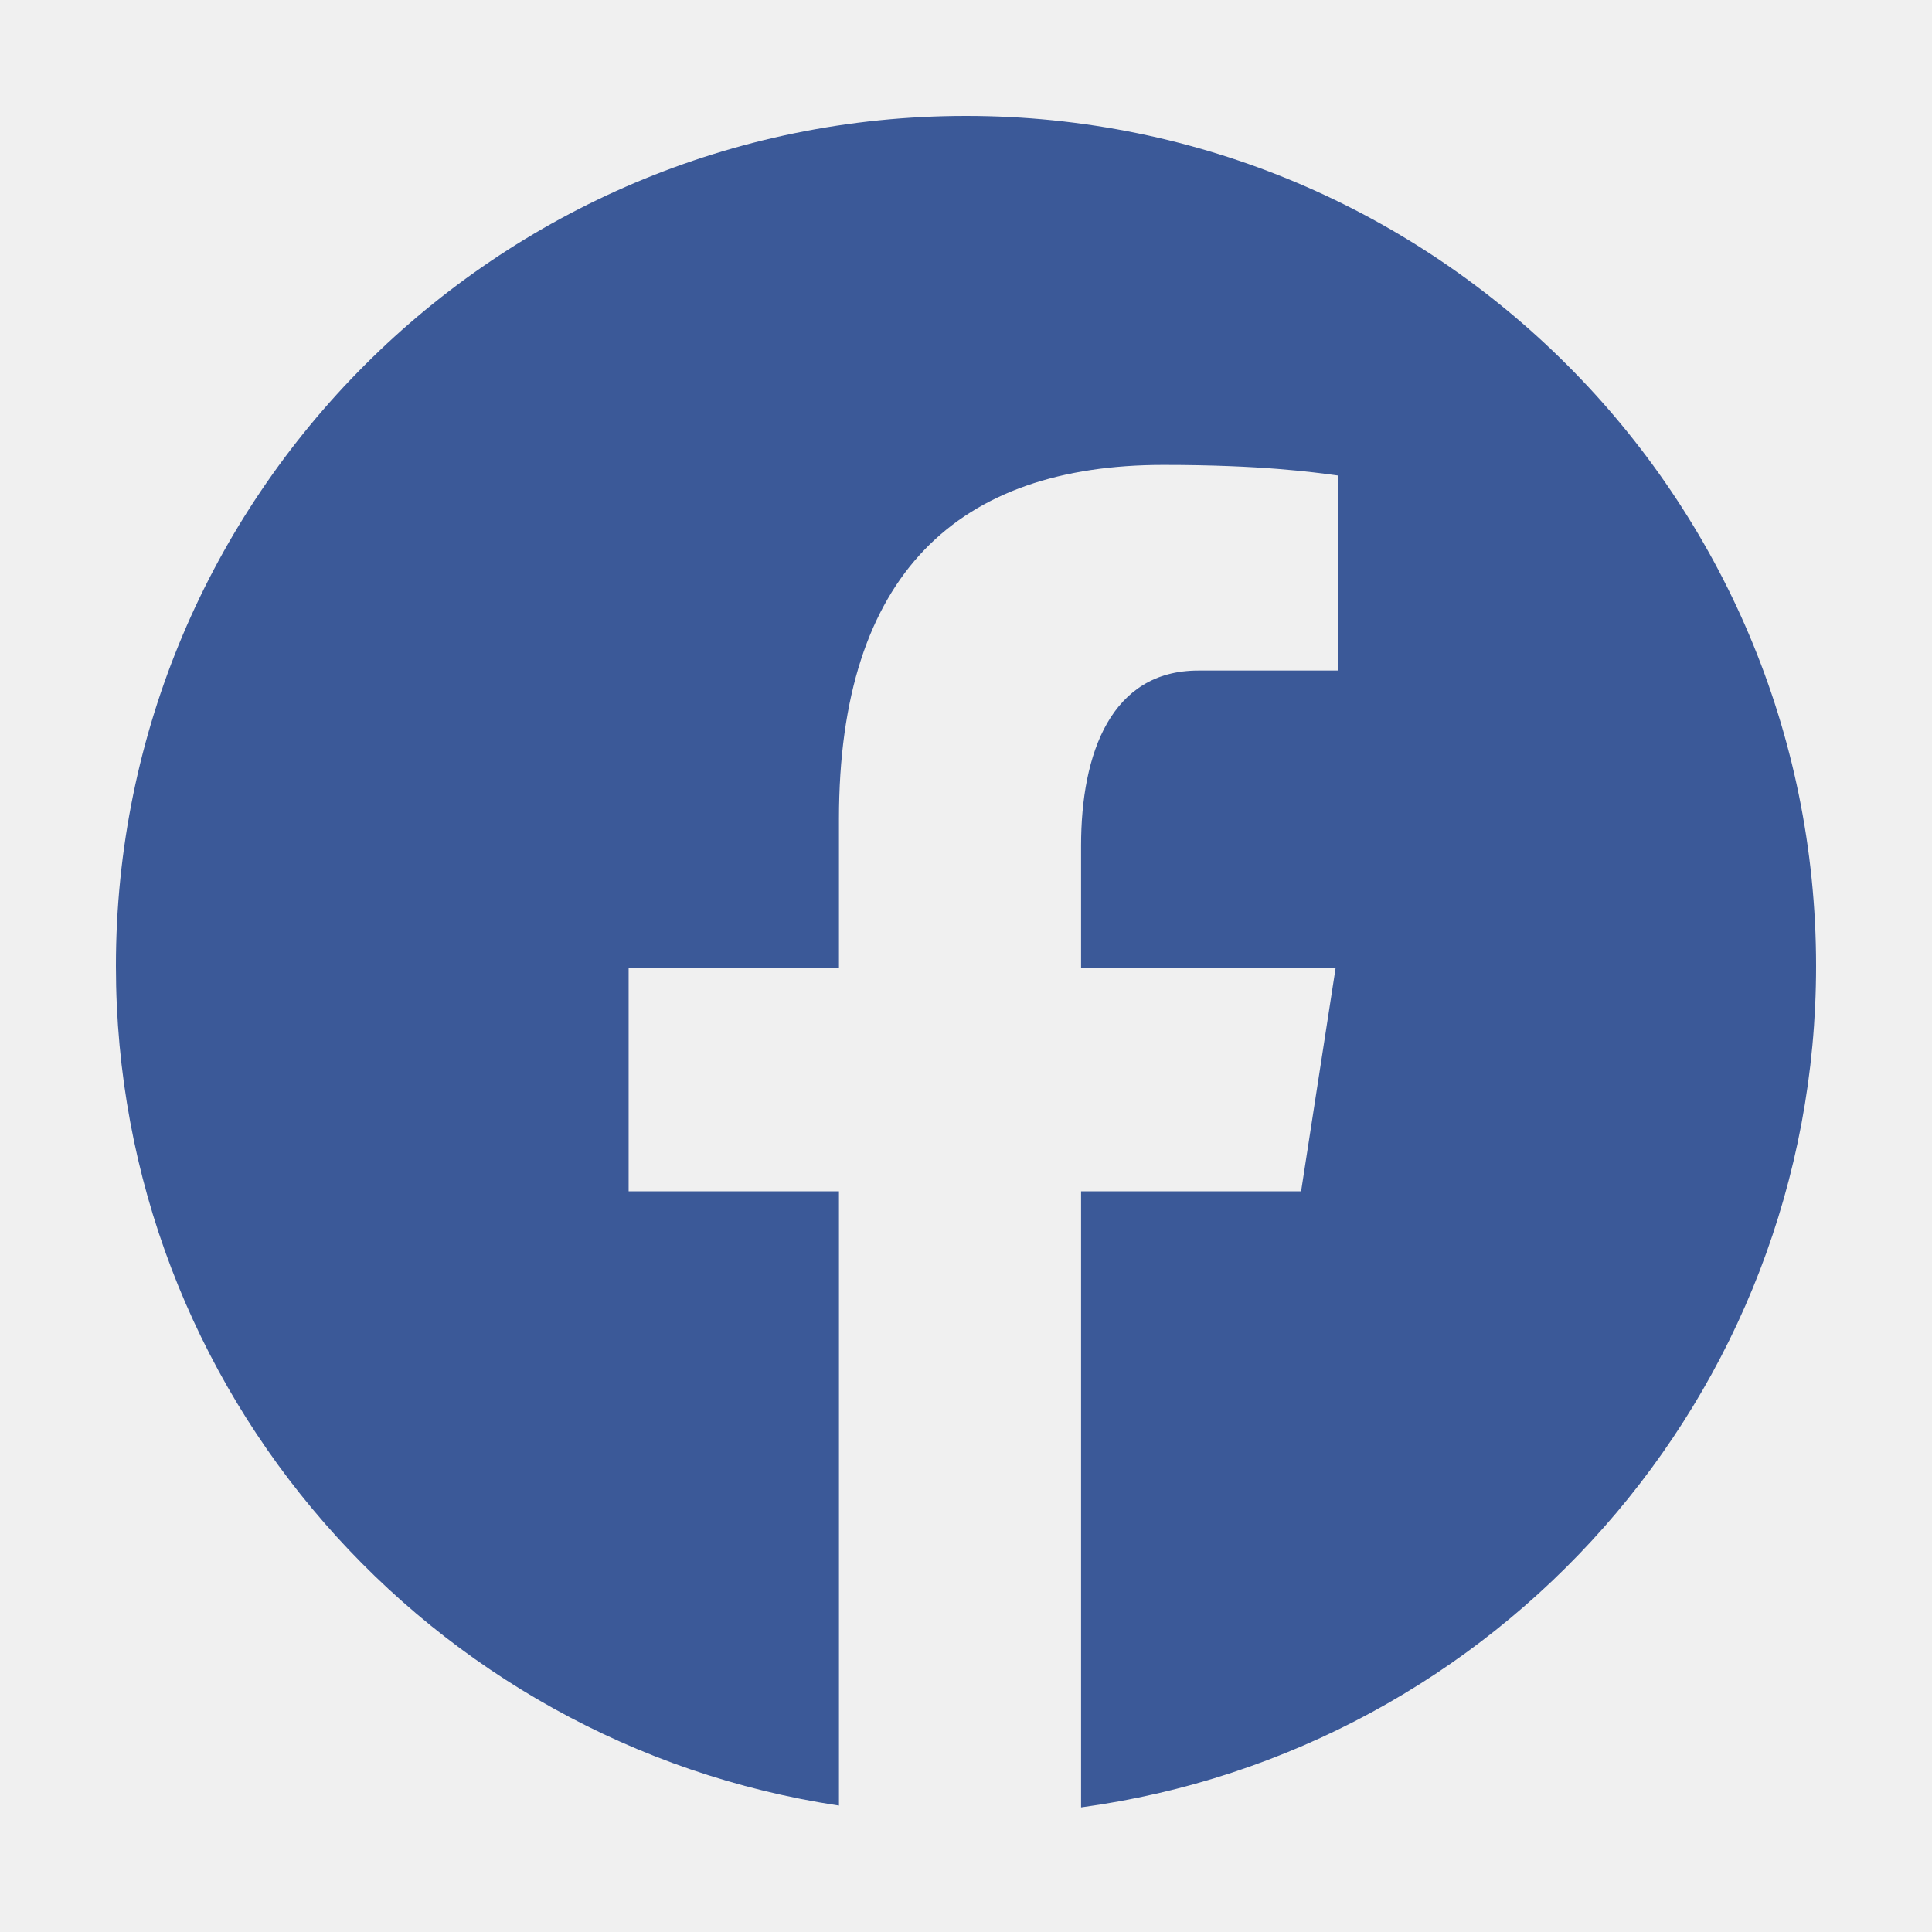
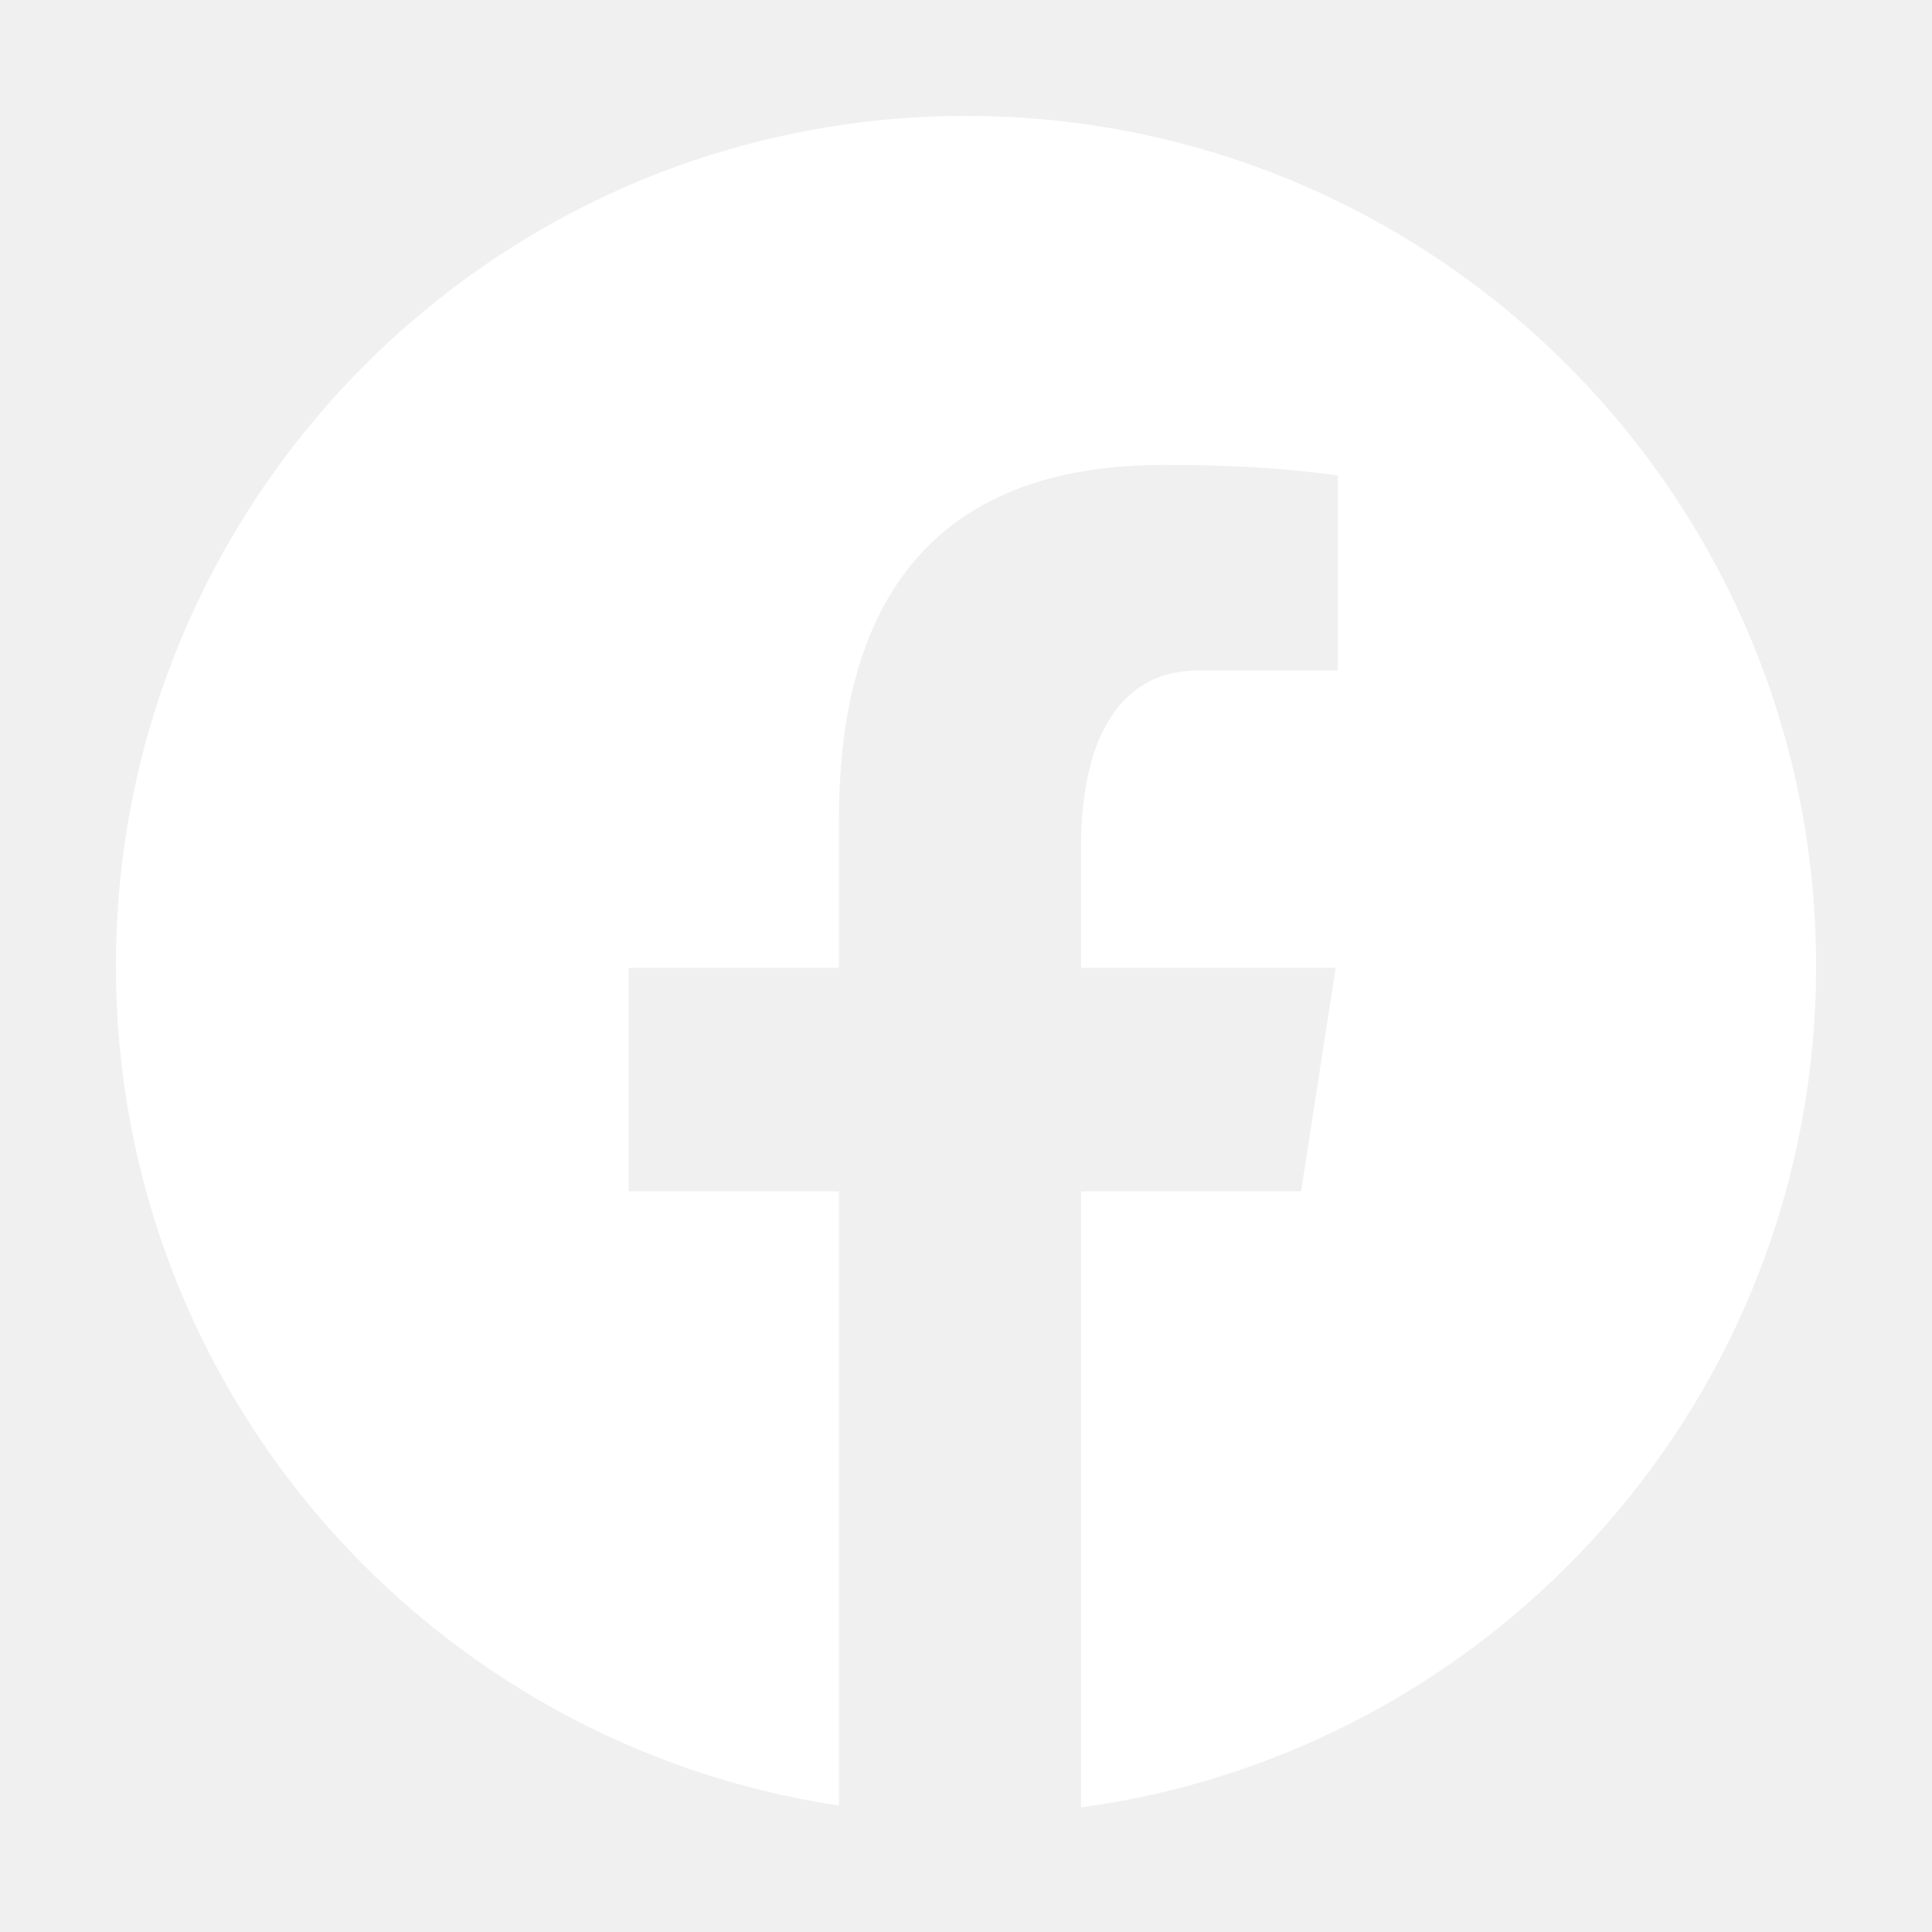
- <svg xmlns="http://www.w3.org/2000/svg" fill="#3b5998" viewBox="0 0 50 50" width="50px" height="50px">
+ <svg xmlns="http://www.w3.org/2000/svg" fill="#FFFFFF" viewBox="0 0 50 50" width="50px" height="50px">
  <path d="M25,3C12.85,3,3,12.85,3,25c0,11.03,8.125,20.137,18.712,21.728V30.831h-5.443v-5.783h5.443v-3.848 c0-6.371,3.104-9.168,8.399-9.168c2.536,0,3.877,0.188,4.512,0.274v5.048h-3.612c-2.248,0-3.033,2.131-3.033,4.533v3.161h6.588 l-0.894,5.783h-5.694v15.944C38.716,45.318,47,36.137,47,25C47,12.85,37.15,3,25,3z" />
</svg>
